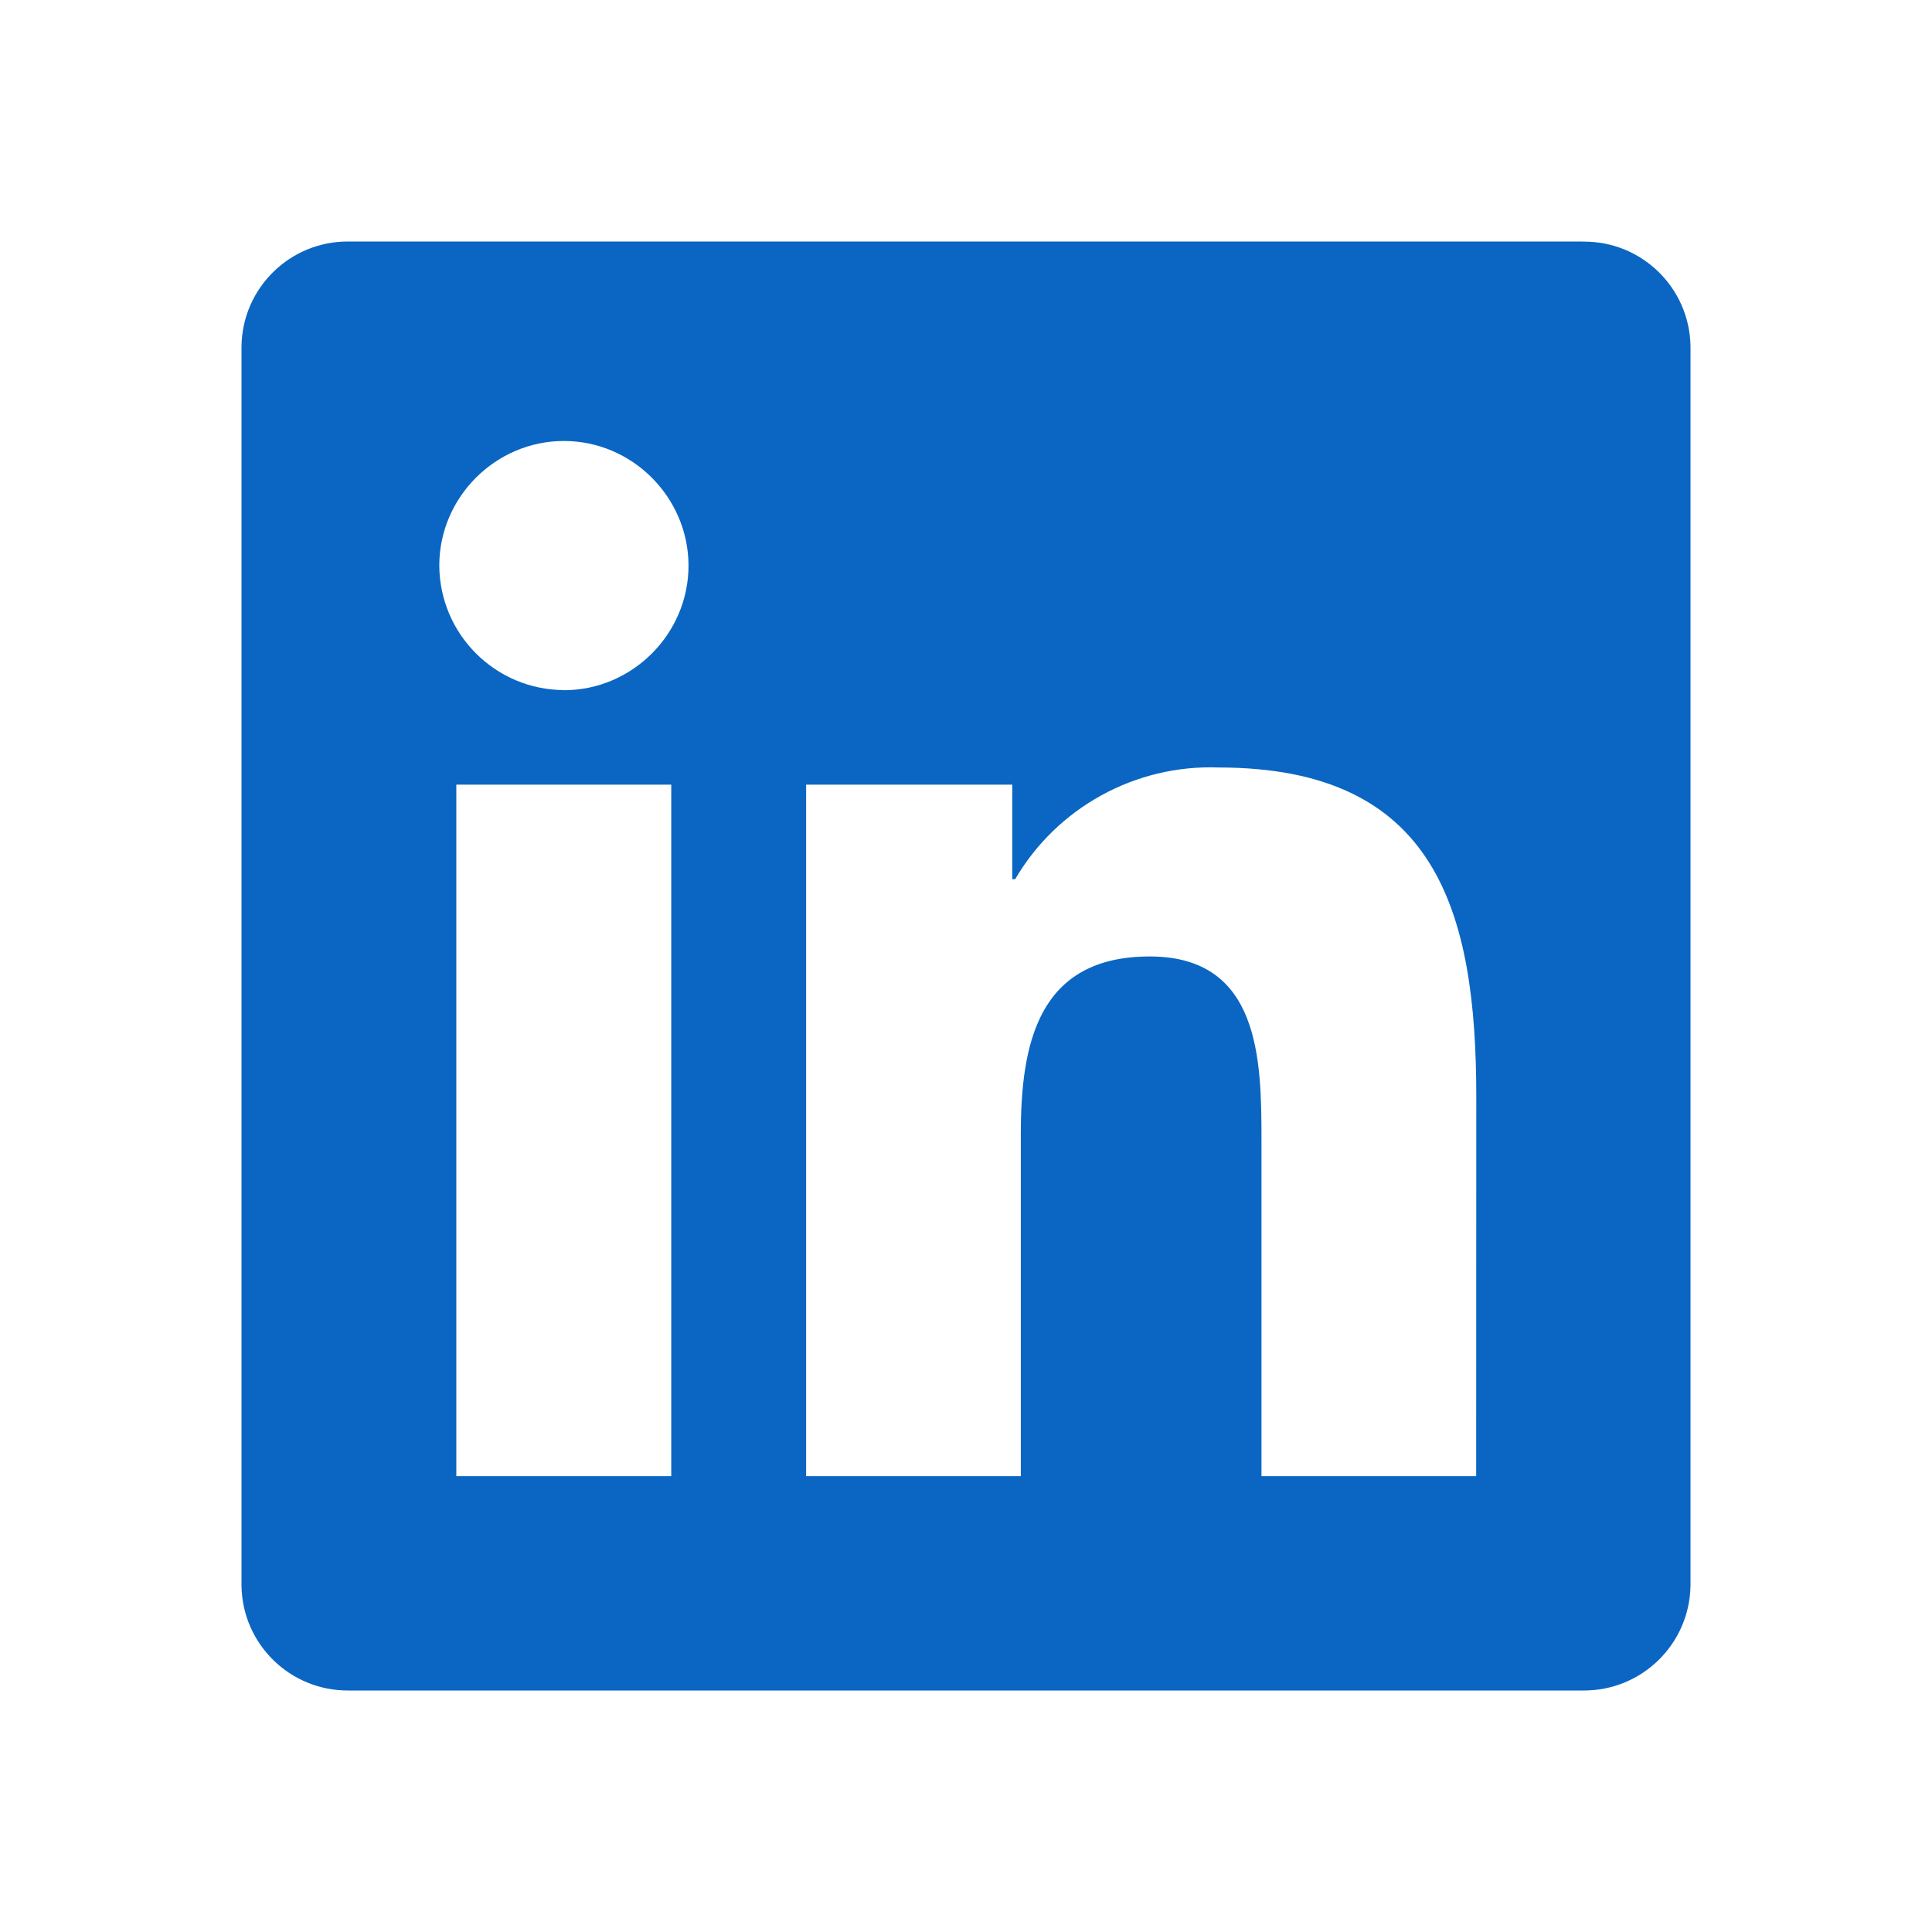
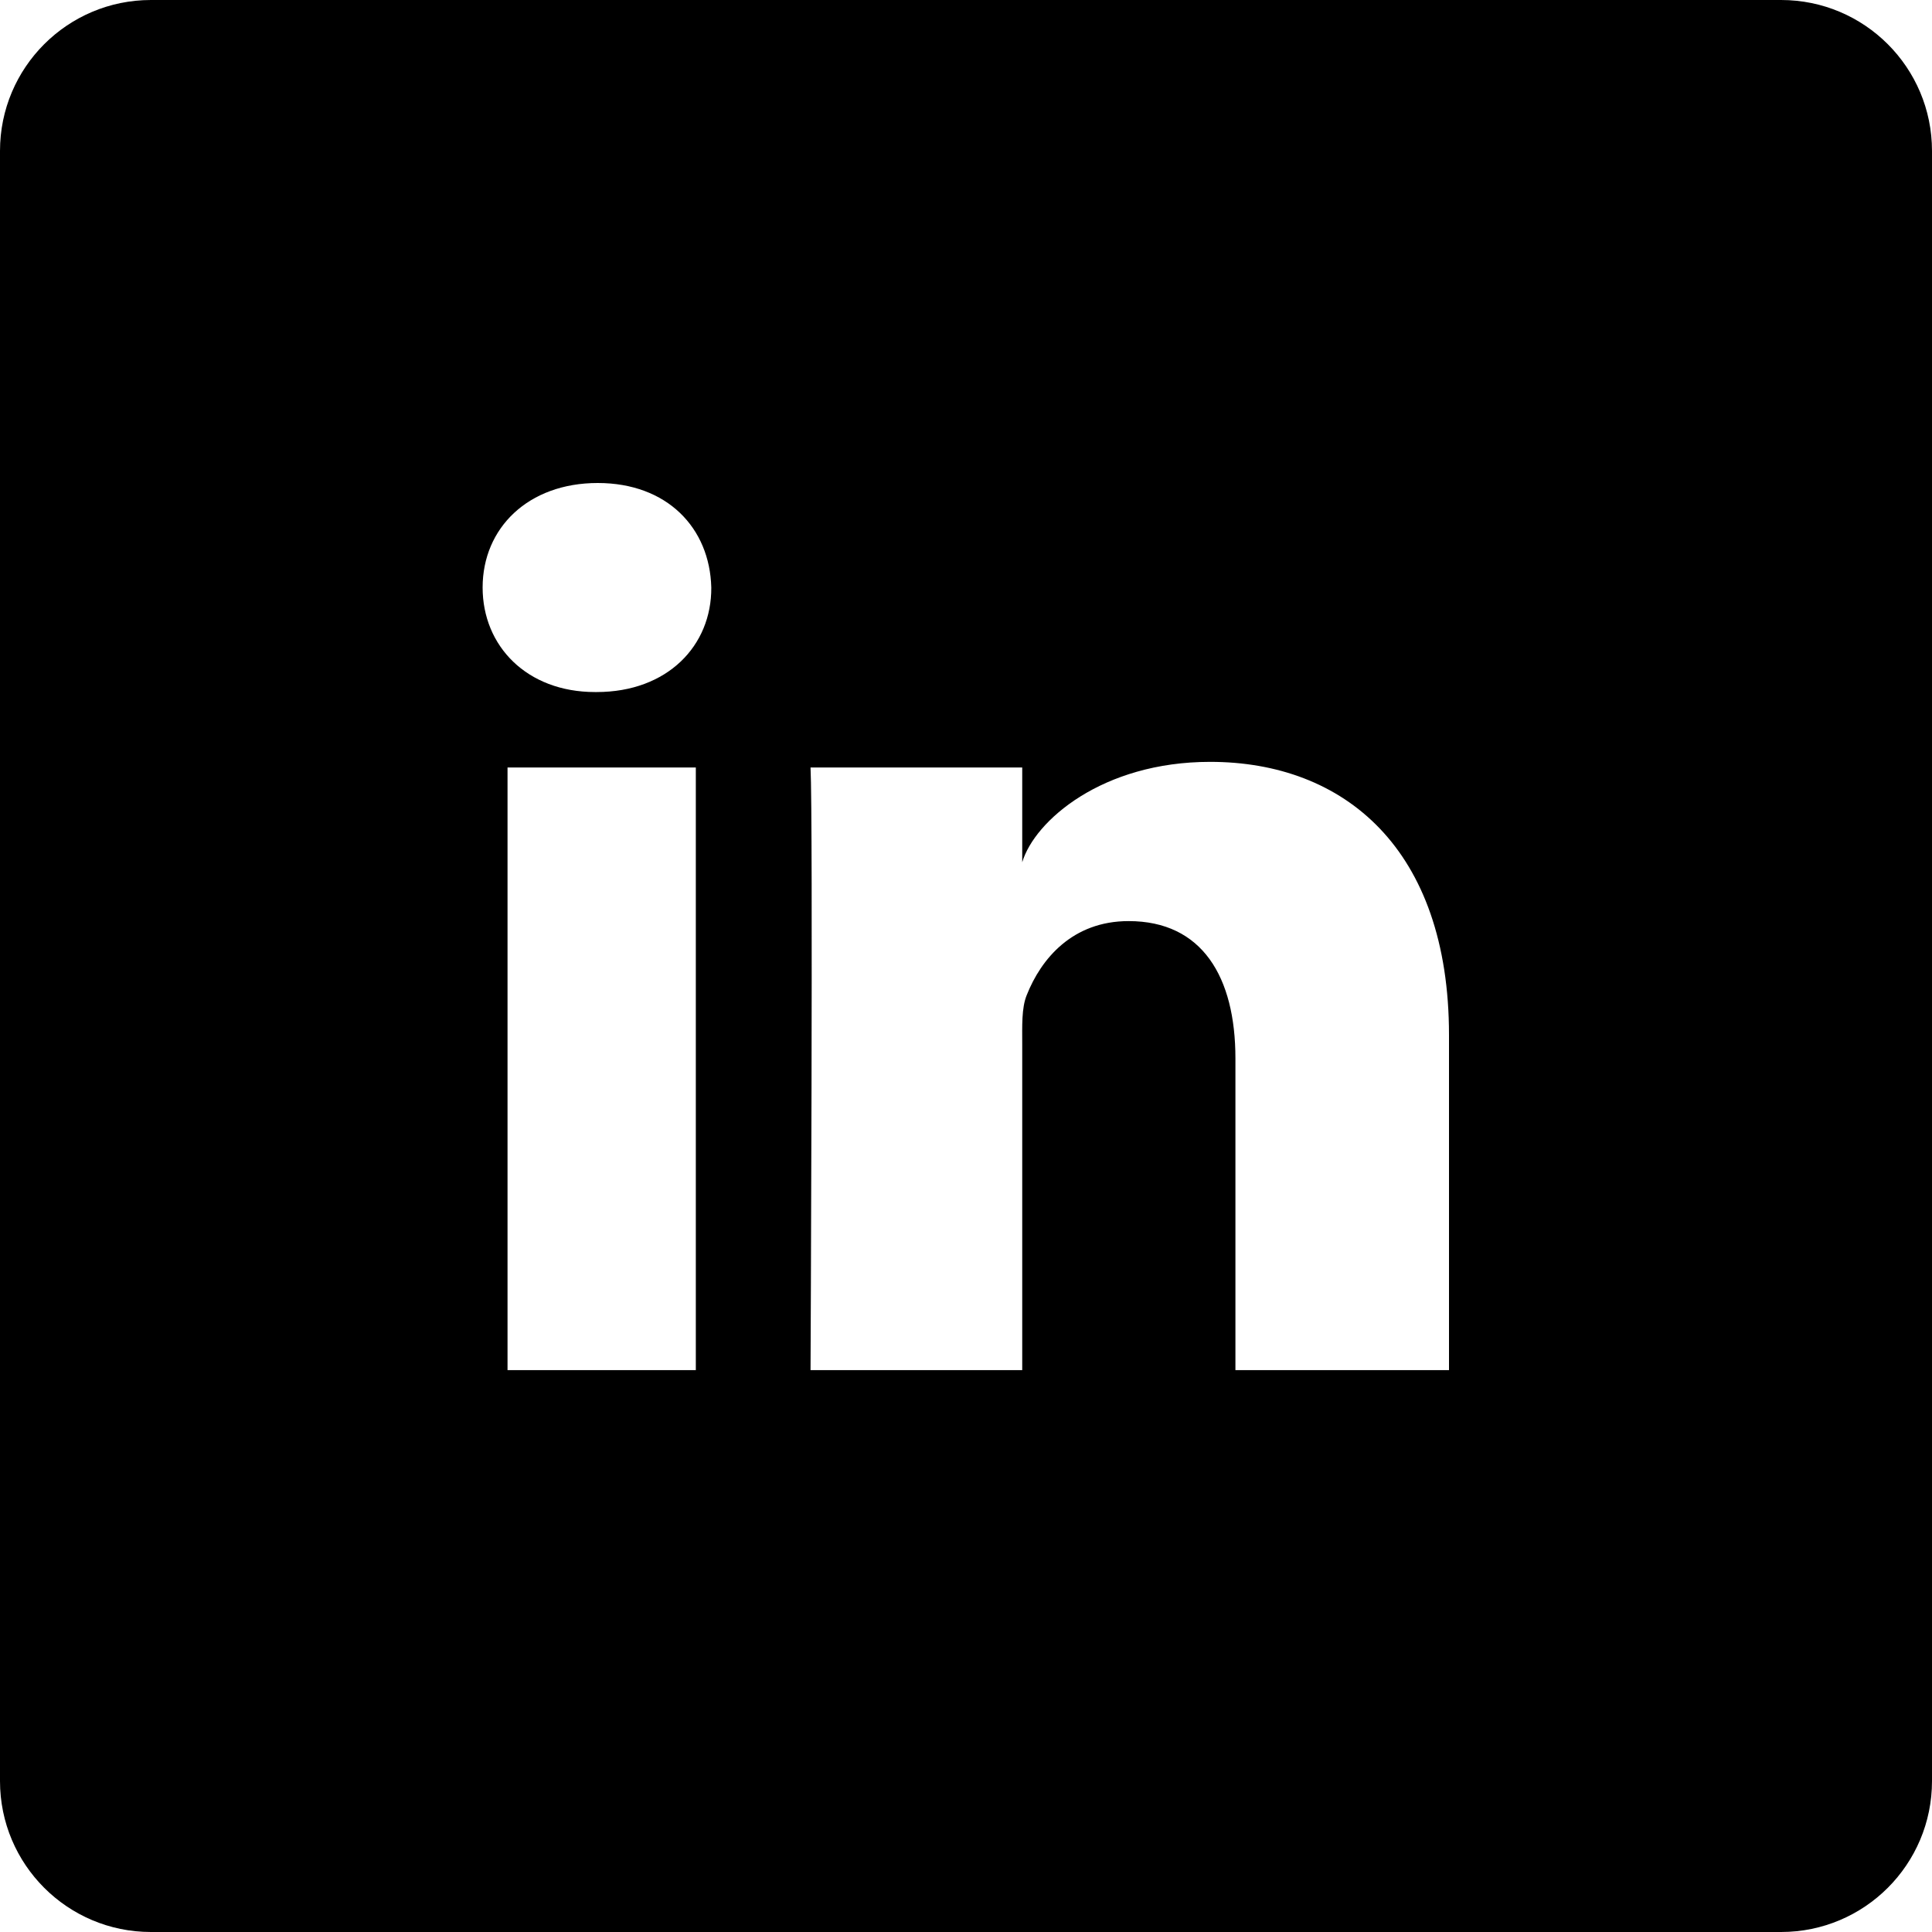
- <svg xmlns="http://www.w3.org/2000/svg" width="800px" height="800px" viewBox="0 0 16 16" fill="none">
-   <path fill="#0A66C2" d="M12.225 12.225h-1.778V9.44c0-.664-.012-1.519-.925-1.519-.926 0-1.068.724-1.068 1.47v2.834H6.676V6.498h1.707v.783h.024c.348-.594.996-.95 1.684-.925 1.802 0 2.135 1.185 2.135 2.728l-.001 3.14zM4.67 5.715a1.037 1.037 0 01-1.032-1.031c0-.566.466-1.032 1.032-1.032.566 0 1.031.466 1.032 1.032 0 .566-.466 1.032-1.032 1.032zm.889 6.51h-1.78V6.498h1.78v5.727zM13.11 2H2.885A.88.88 0 002 2.866v10.268a.88.88 0 00.885.866h10.226a.882.882 0 00.889-.866V2.865a.88.88 0 00-.889-.864z" />
+ <svg xmlns="http://www.w3.org/2000/svg" fill="#000000" height="800px" width="800px" version="1.1" id="Layer_1" viewBox="-143 145 512 512" xml:space="preserve">
+   <path d="M329,145h-432c-22.1,0-40,17.9-40,40v432c0,22.1,17.9,40,40,40h432c22.1,0,40-17.9,40-40V185C369,162.9,351.1,145,329,145z   M41.4,508.1H-8.5V348.4h49.9V508.1z M15.1,328.4h-0.4c-18.1,0-29.8-12.2-29.8-27.7c0-15.8,12.1-27.7,30.5-27.7  c18.4,0,29.7,11.9,30.1,27.7C45.6,316.1,33.9,328.4,15.1,328.4z M241,508.1h-56.6v-82.6c0-21.6-8.8-36.4-28.3-36.4  c-14.9,0-23.2,10-27,19.6c-1.4,3.4-1.2,8.2-1.2,13.1v86.3H71.8c0,0,0.7-146.4,0-159.7h56.1v25.1c3.3-11,21.2-26.6,49.8-26.6  c35.5,0,63.3,23,63.3,72.4V508.1z" />
</svg>
